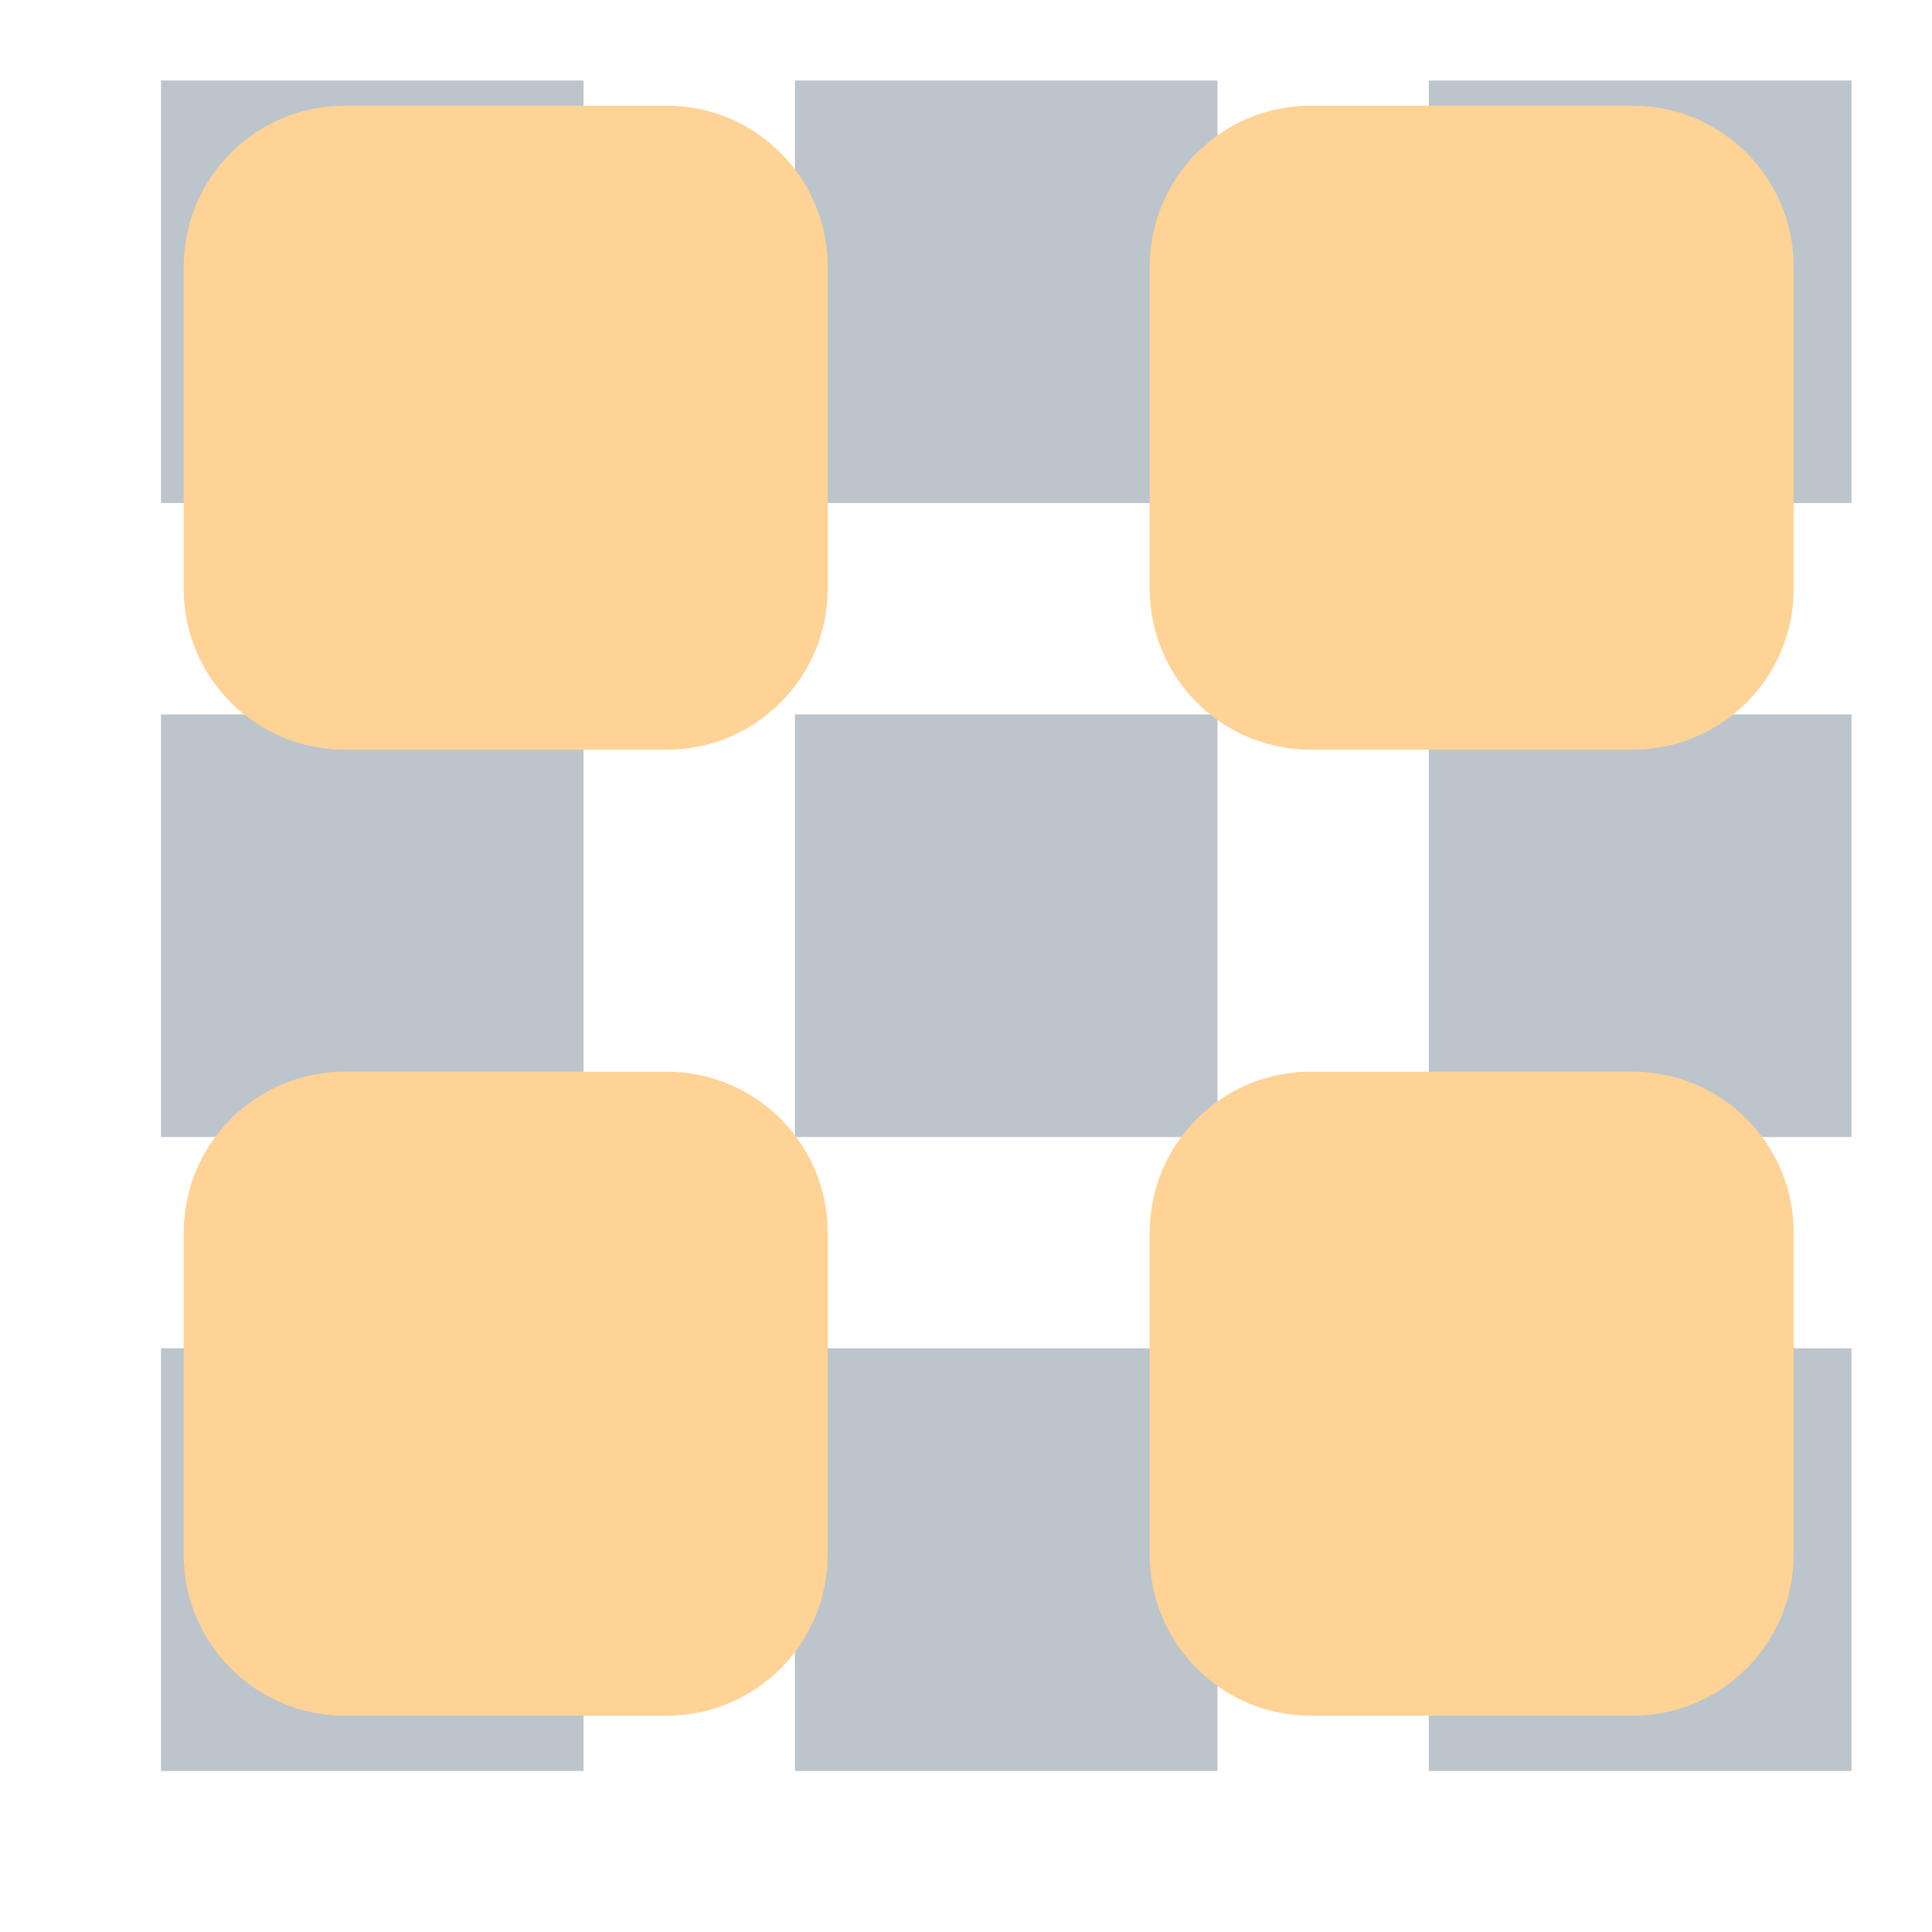
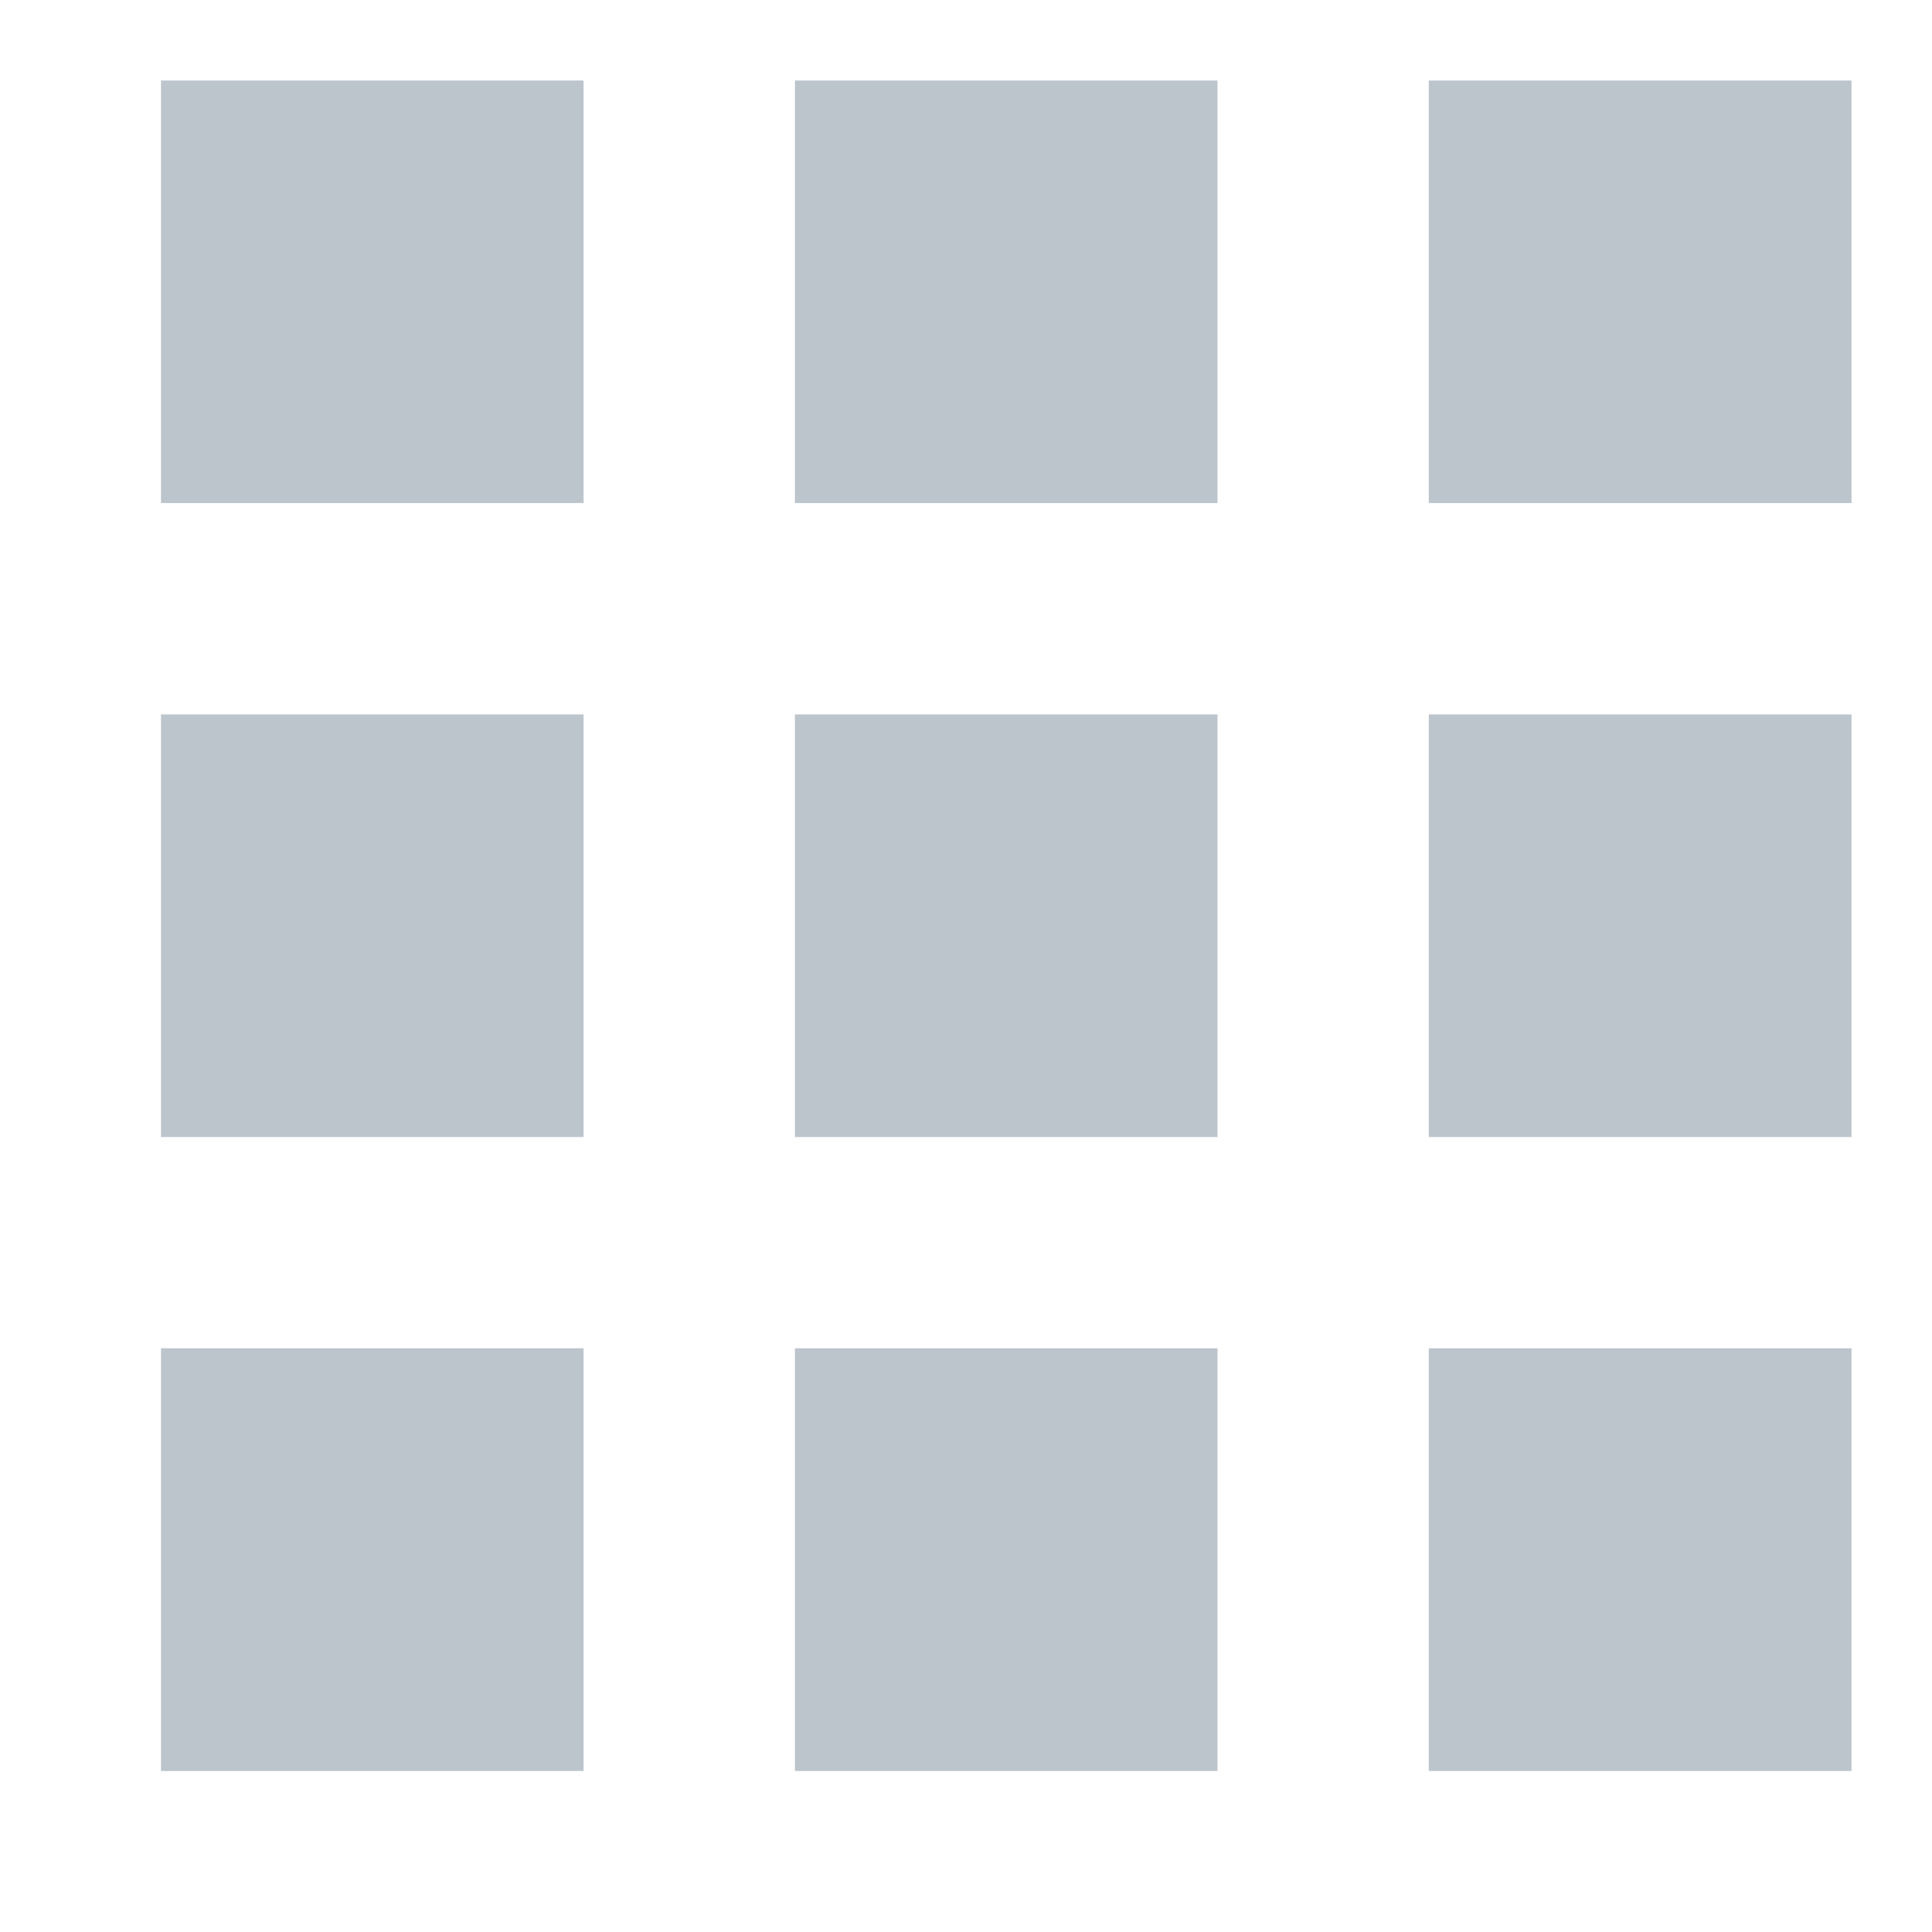
- <svg xmlns="http://www.w3.org/2000/svg" width="24" height="24" viewBox="0 0 24 24">
-   <g id="Apps_-_OTT" data-name="Apps - OTT" transform="translate(1.547)">
-     <g id="Apps_-_Internet-TV_ICON" data-name="Apps - Internet-TV ICON" transform="translate(-1.547)">
-       <rect id="Guide" width="24" height="24" fill="#bcc4cc" opacity="0" />
-       <path id="_Color" data-name=" ↳Color" d="M21,21H15.749V15.749H21V21Zm-7.875,0H7.875V15.749h5.249V21ZM5.249,21H0V15.749H5.249V21ZM21,13.125H15.749V7.875H21v5.248Zm-7.875,0H7.875V7.875h5.249v5.248Zm-7.875,0H0V7.875H5.249v5.248ZM21,5.249H15.749V0H21V5.248Zm-7.875,0H7.875V0h5.249V5.248Zm-7.875,0H0V0H5.249V5.248Z" transform="translate(2 1)" fill="#bcc4cc" />
-     </g>
-     <g id="Symbol_268_4" data-name="Symbol 268 – 4" transform="translate(1.225 1.803)">
-       <rect id="Rectangle_977" data-name="Rectangle 977" width="8" height="8" rx="2" transform="translate(-0.49 -0.49)" fill="#ffd295" />
-       <rect id="Rectangle_979" data-name="Rectangle 979" width="8" height="8" rx="2" transform="translate(-0.49 11.51)" fill="#ffd295" />
-       <rect id="Rectangle_978" data-name="Rectangle 978" width="8" height="8" rx="2" transform="translate(11.51 -0.49)" fill="#ffd295" />
-       <rect id="Rectangle_980" data-name="Rectangle 980" width="8" height="8" rx="2" transform="translate(11.51 11.51)" fill="#ffd295" />
-     </g>
-   </g>
+ <svg xmlns="http://www.w3.org/2000/svg" id="Apps_-_Internet-TV_ICON" data-name="Apps - Internet-TV ICON" width="24" height="24" viewBox="0 0 24 24">
+   <rect id="Guide" width="24" height="24" fill="#ffd295" opacity="0" />
+   <path id="_Color" data-name=" ↳Color" d="M21,21H15.749V15.749H21V21Zm-7.875,0H7.875V15.749h5.249V21ZM5.249,21H0V15.749H5.249V21ZM21,13.125H15.749V7.875H21v5.248Zm-7.875,0H7.875V7.875h5.249v5.248Zm-7.875,0H0V7.875H5.249v5.248ZM21,5.249H15.749V0H21V5.248Zm-7.875,0H7.875V0h5.249V5.248Zm-7.875,0H0V0H5.249V5.248Z" transform="translate(2 1)" fill="#BCC4CC" />
</svg>
